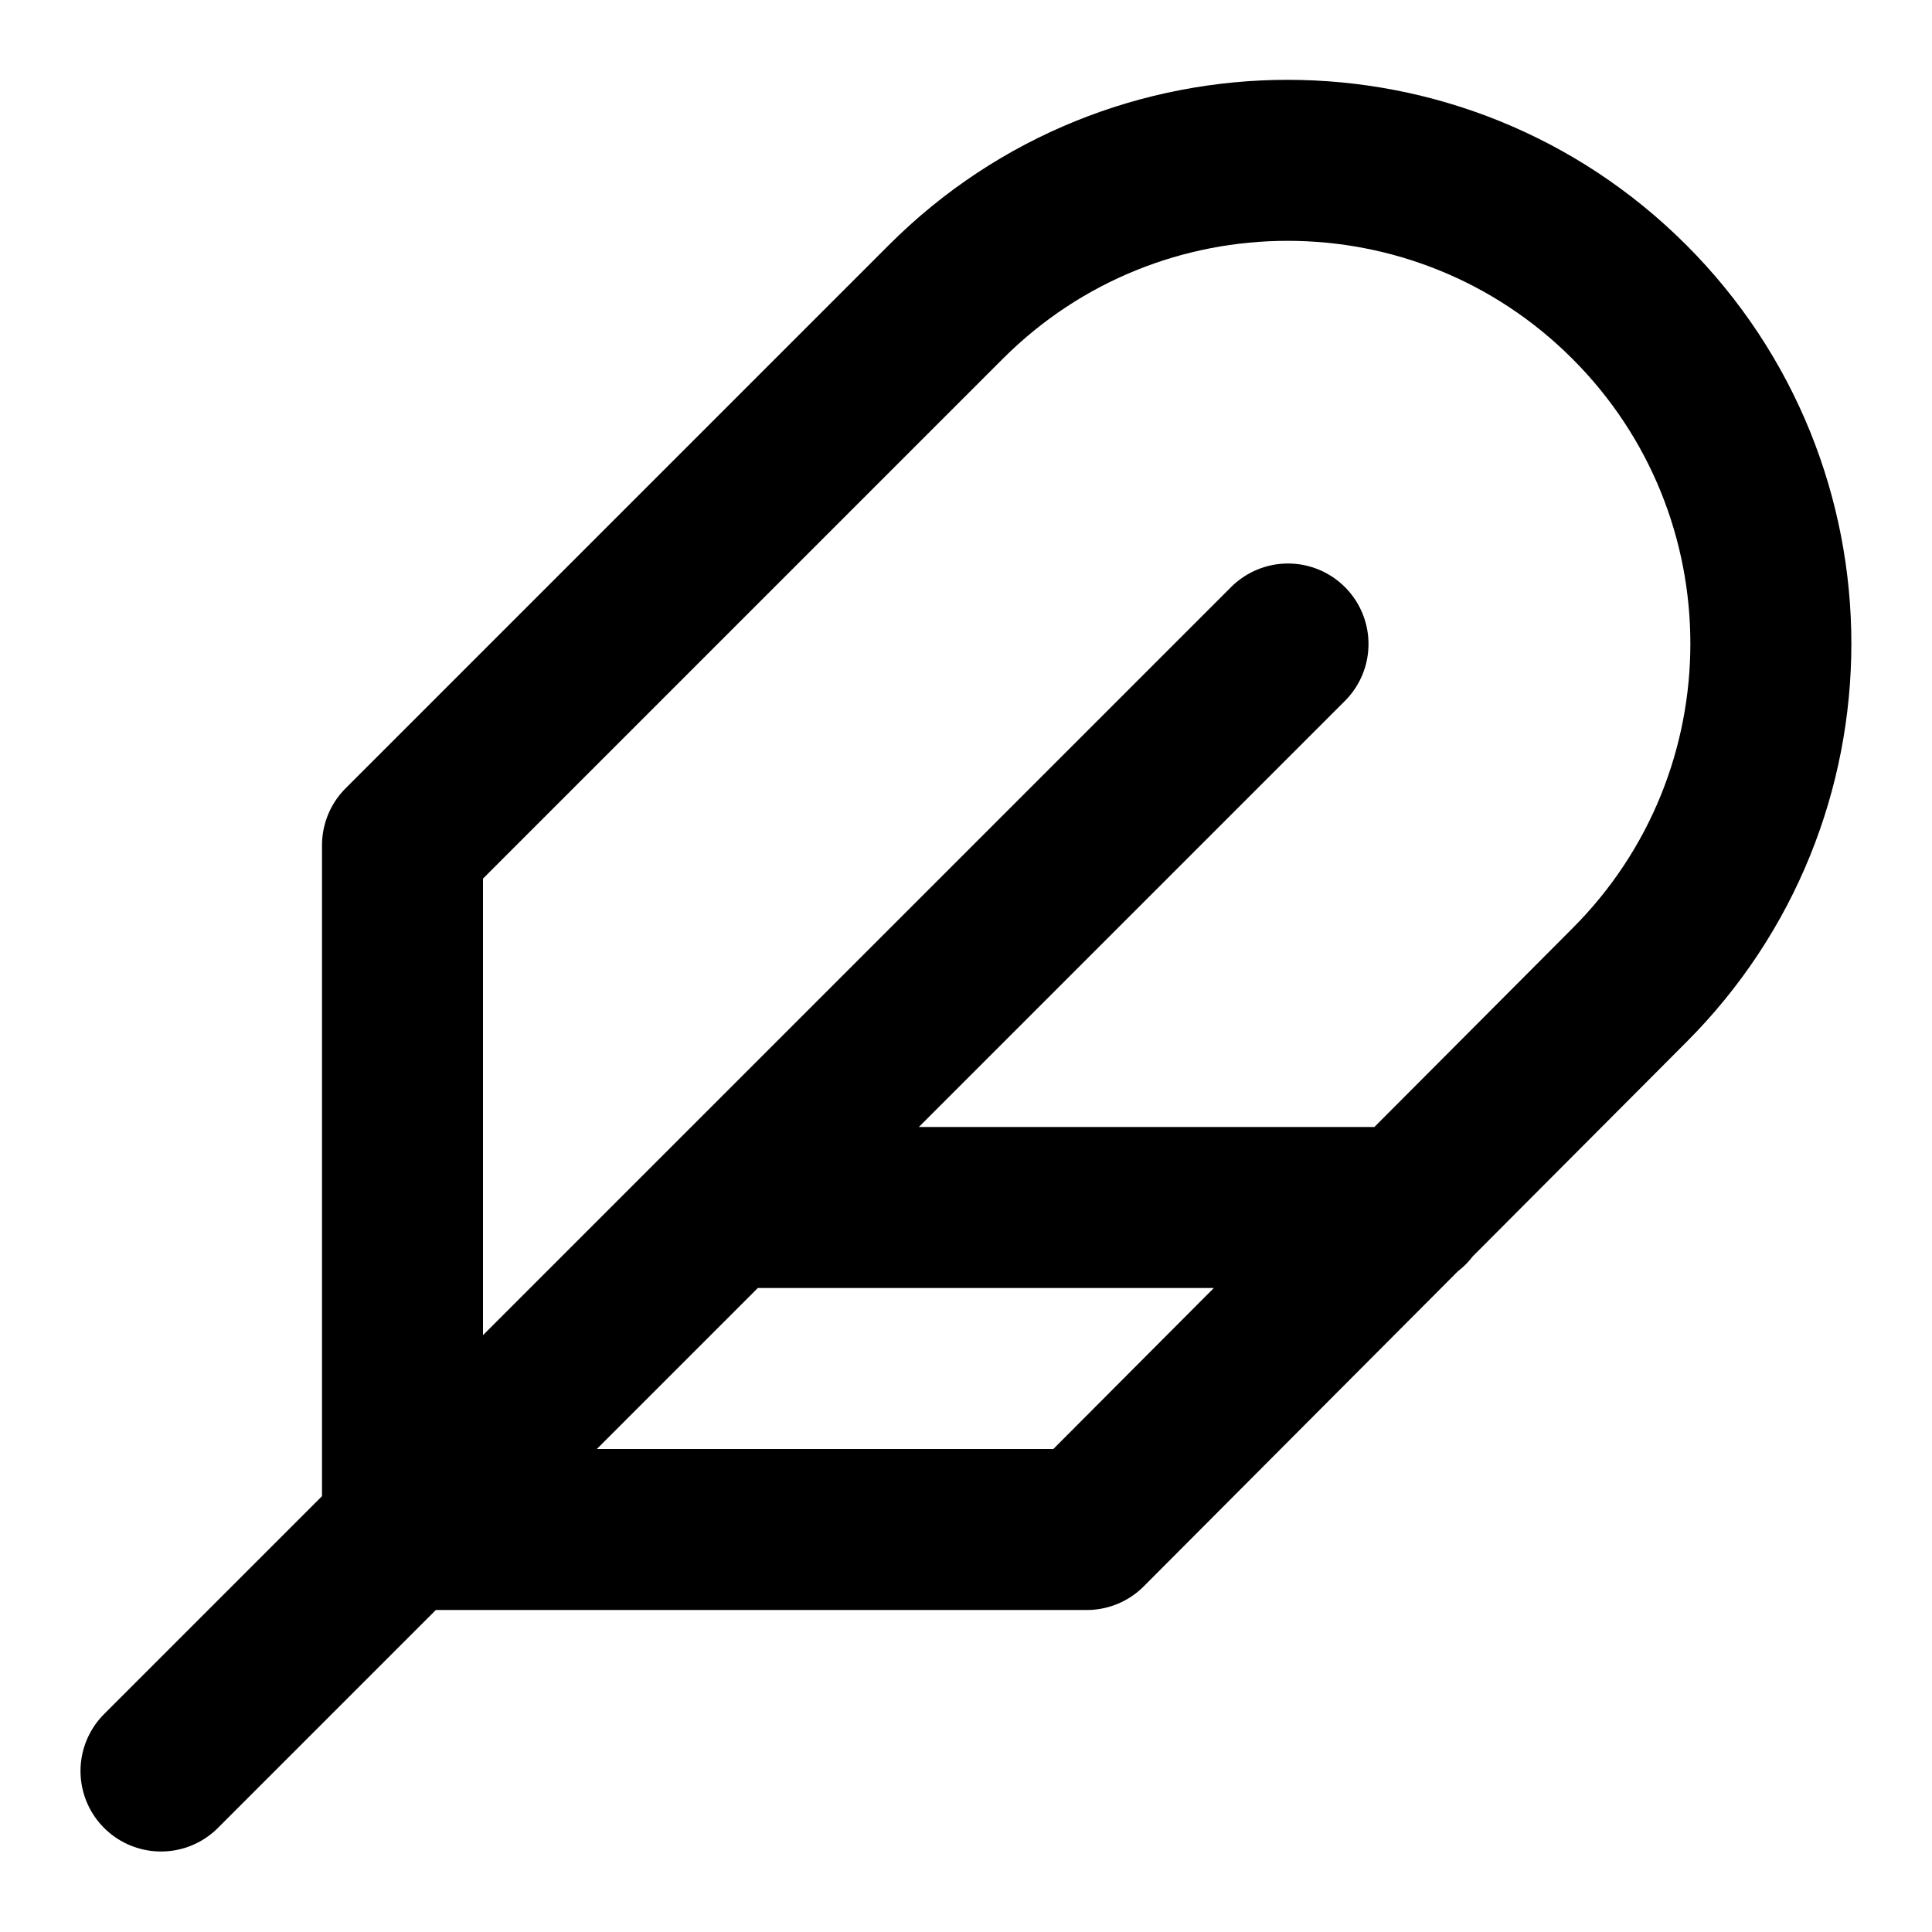
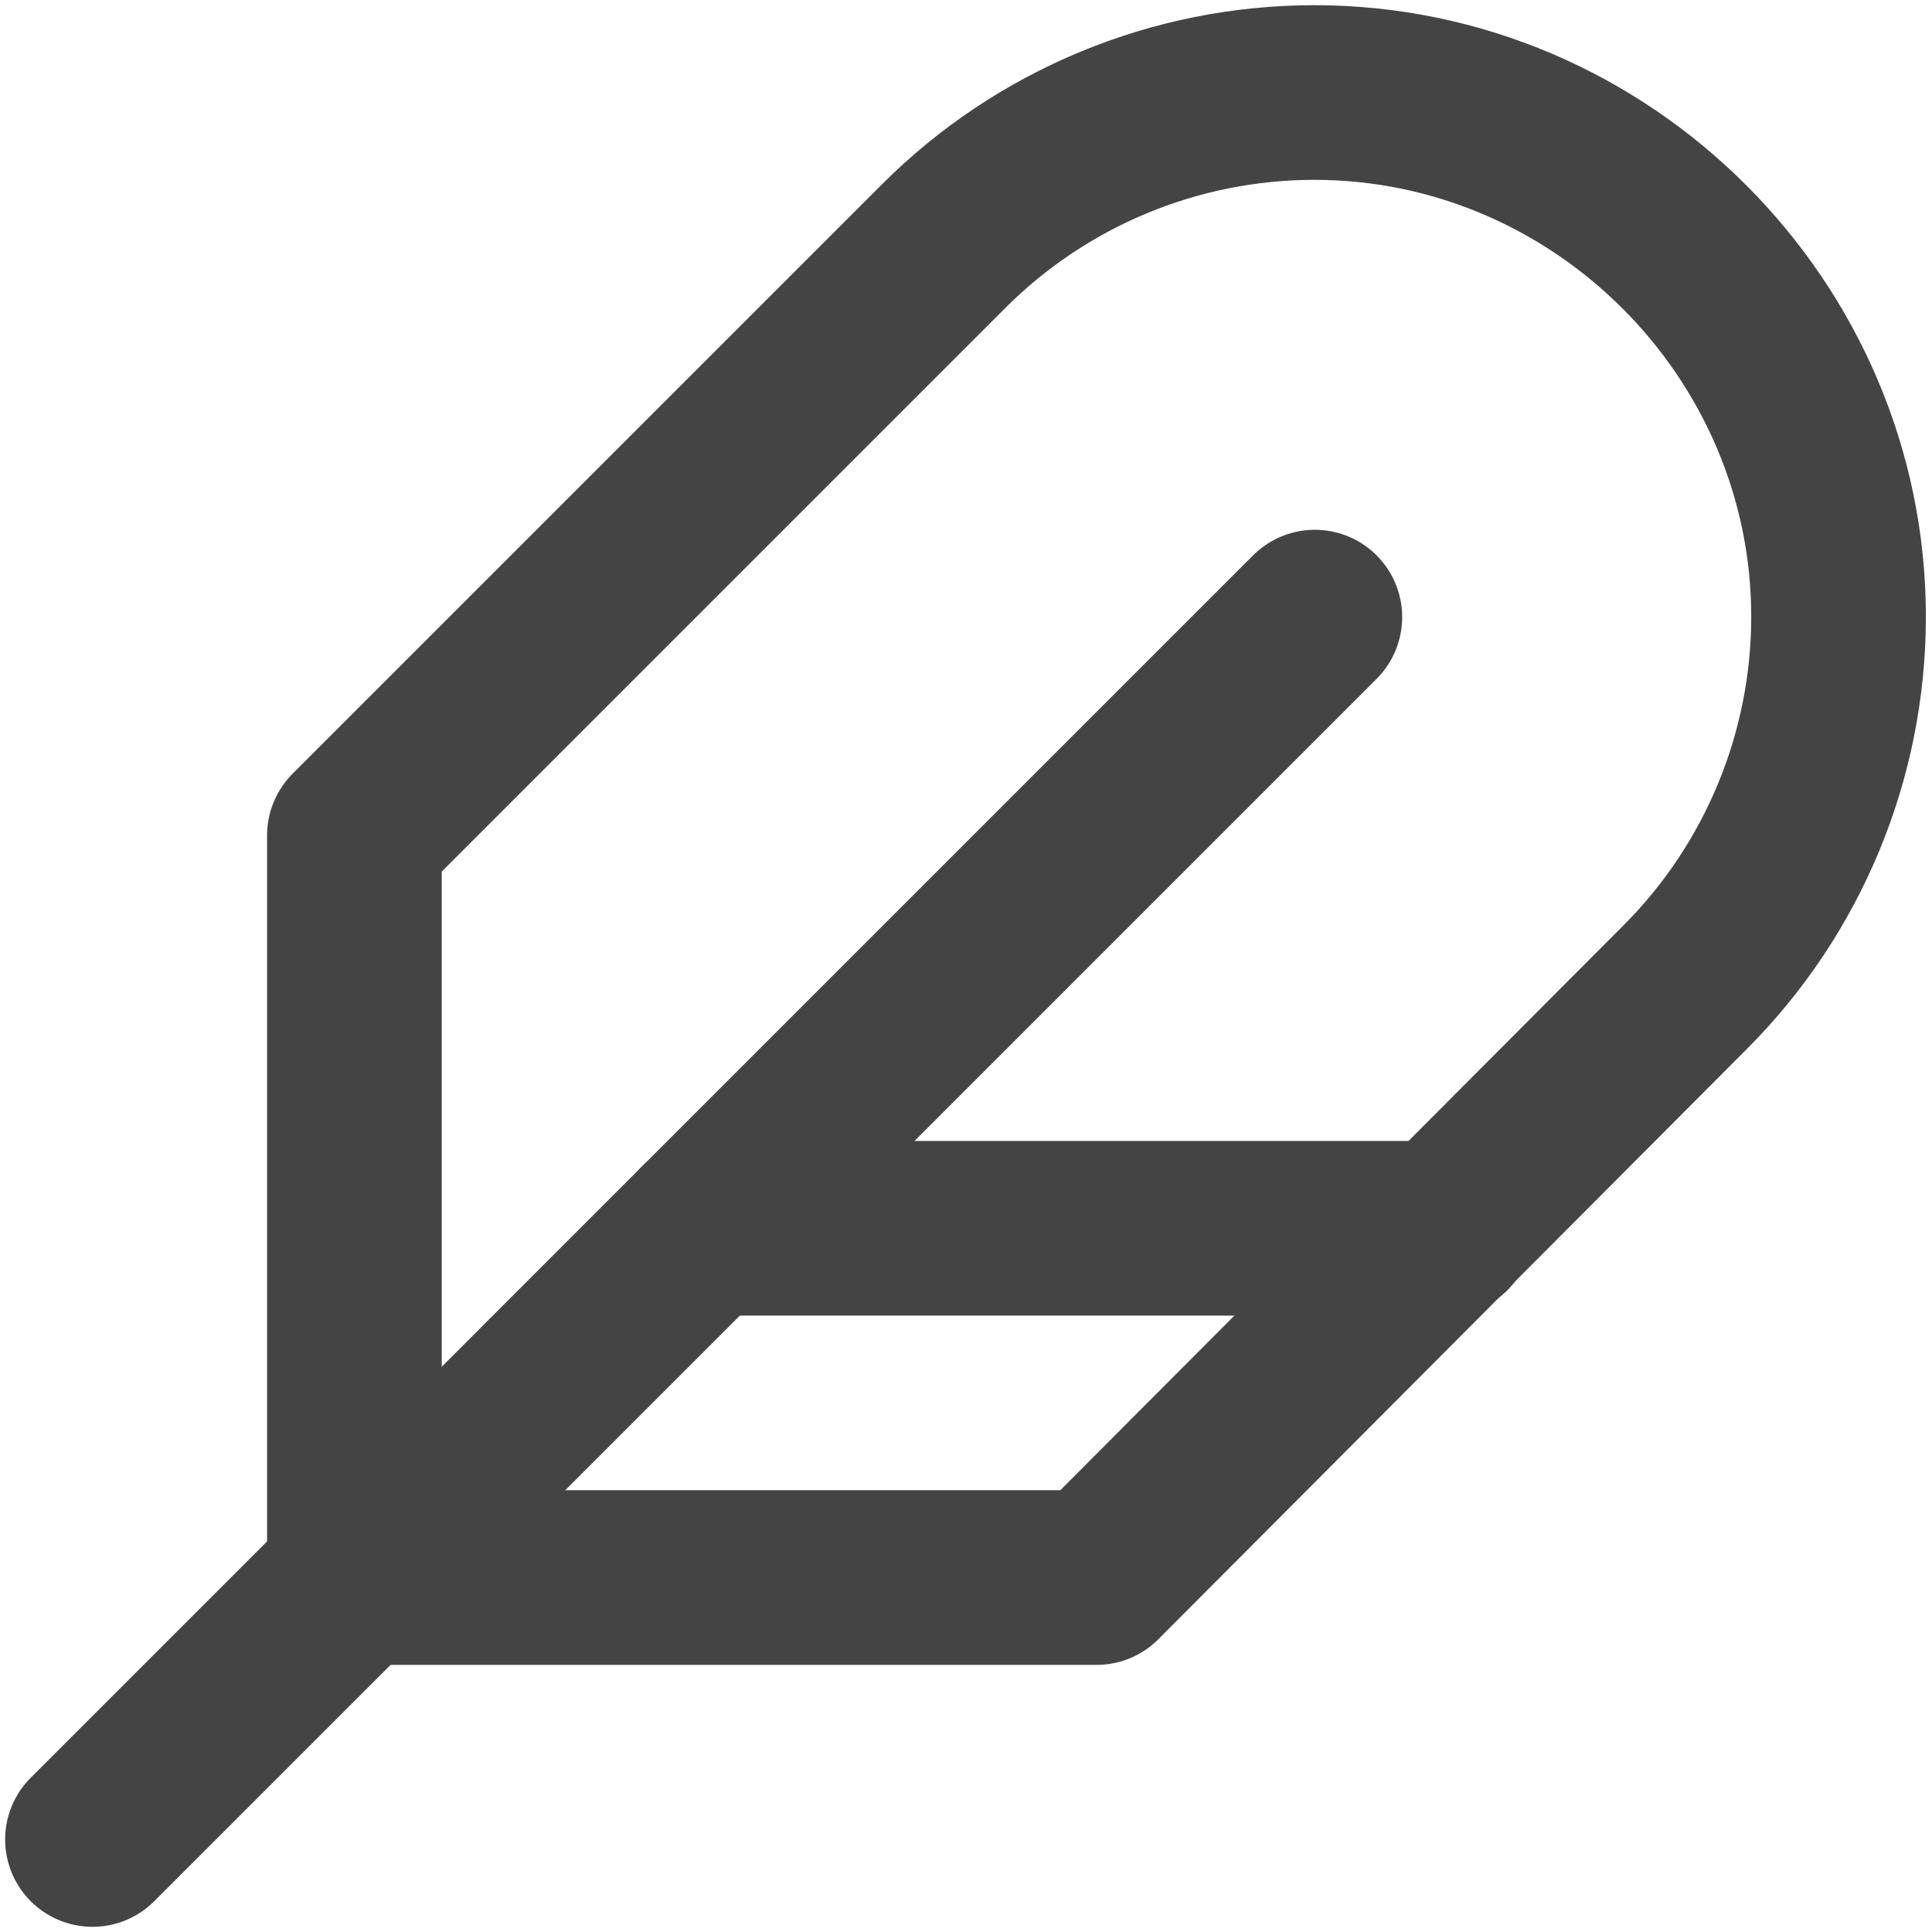
- <svg xmlns="http://www.w3.org/2000/svg" fill="none" stroke="currentColor" stroke-width="2" stroke-linecap="round" stroke-linejoin="round" viewBox="0 0 24 24" width="20" height="20">
-   <path d="M20.24 12.24a6 6 0 00-8.49-8.49L5 10.5V19h8.5zM16 8L2 22m15.5-7H9" />
+ <svg xmlns="http://www.w3.org/2000/svg" width="100%" height="100%" viewBox="0 0 125 125" version="1.1" xml:space="preserve" style="fill-rule:evenodd;clip-rule:evenodd;stroke-linecap:round;stroke-linejoin:round;">
+   <g id="feather">
+     <path d="M109.021,63.879c6.358,-6.357 9.933,-14.989 9.933,-23.98c0,-18.604 -15.309,-33.913 -33.913,-33.913c-8.991,0 -17.622,3.576 -23.98,9.933l-38.131,38.131l0,48.017l48.017,-0l38.074,-38.188Z" style="fill:none;fill-rule:nonzero;stroke:#444;stroke-width:11.3px;" />
+     <path d="M85.07,39.927l-79.087,79.087" style="fill:none;fill-rule:nonzero;stroke:#444;stroke-width:11.3px;" />
+     <path d="M93.543,79.471l-48.017,-0" style="fill:none;fill-rule:nonzero;stroke:#444;stroke-width:11.3px;" />
+   </g>
</svg>
